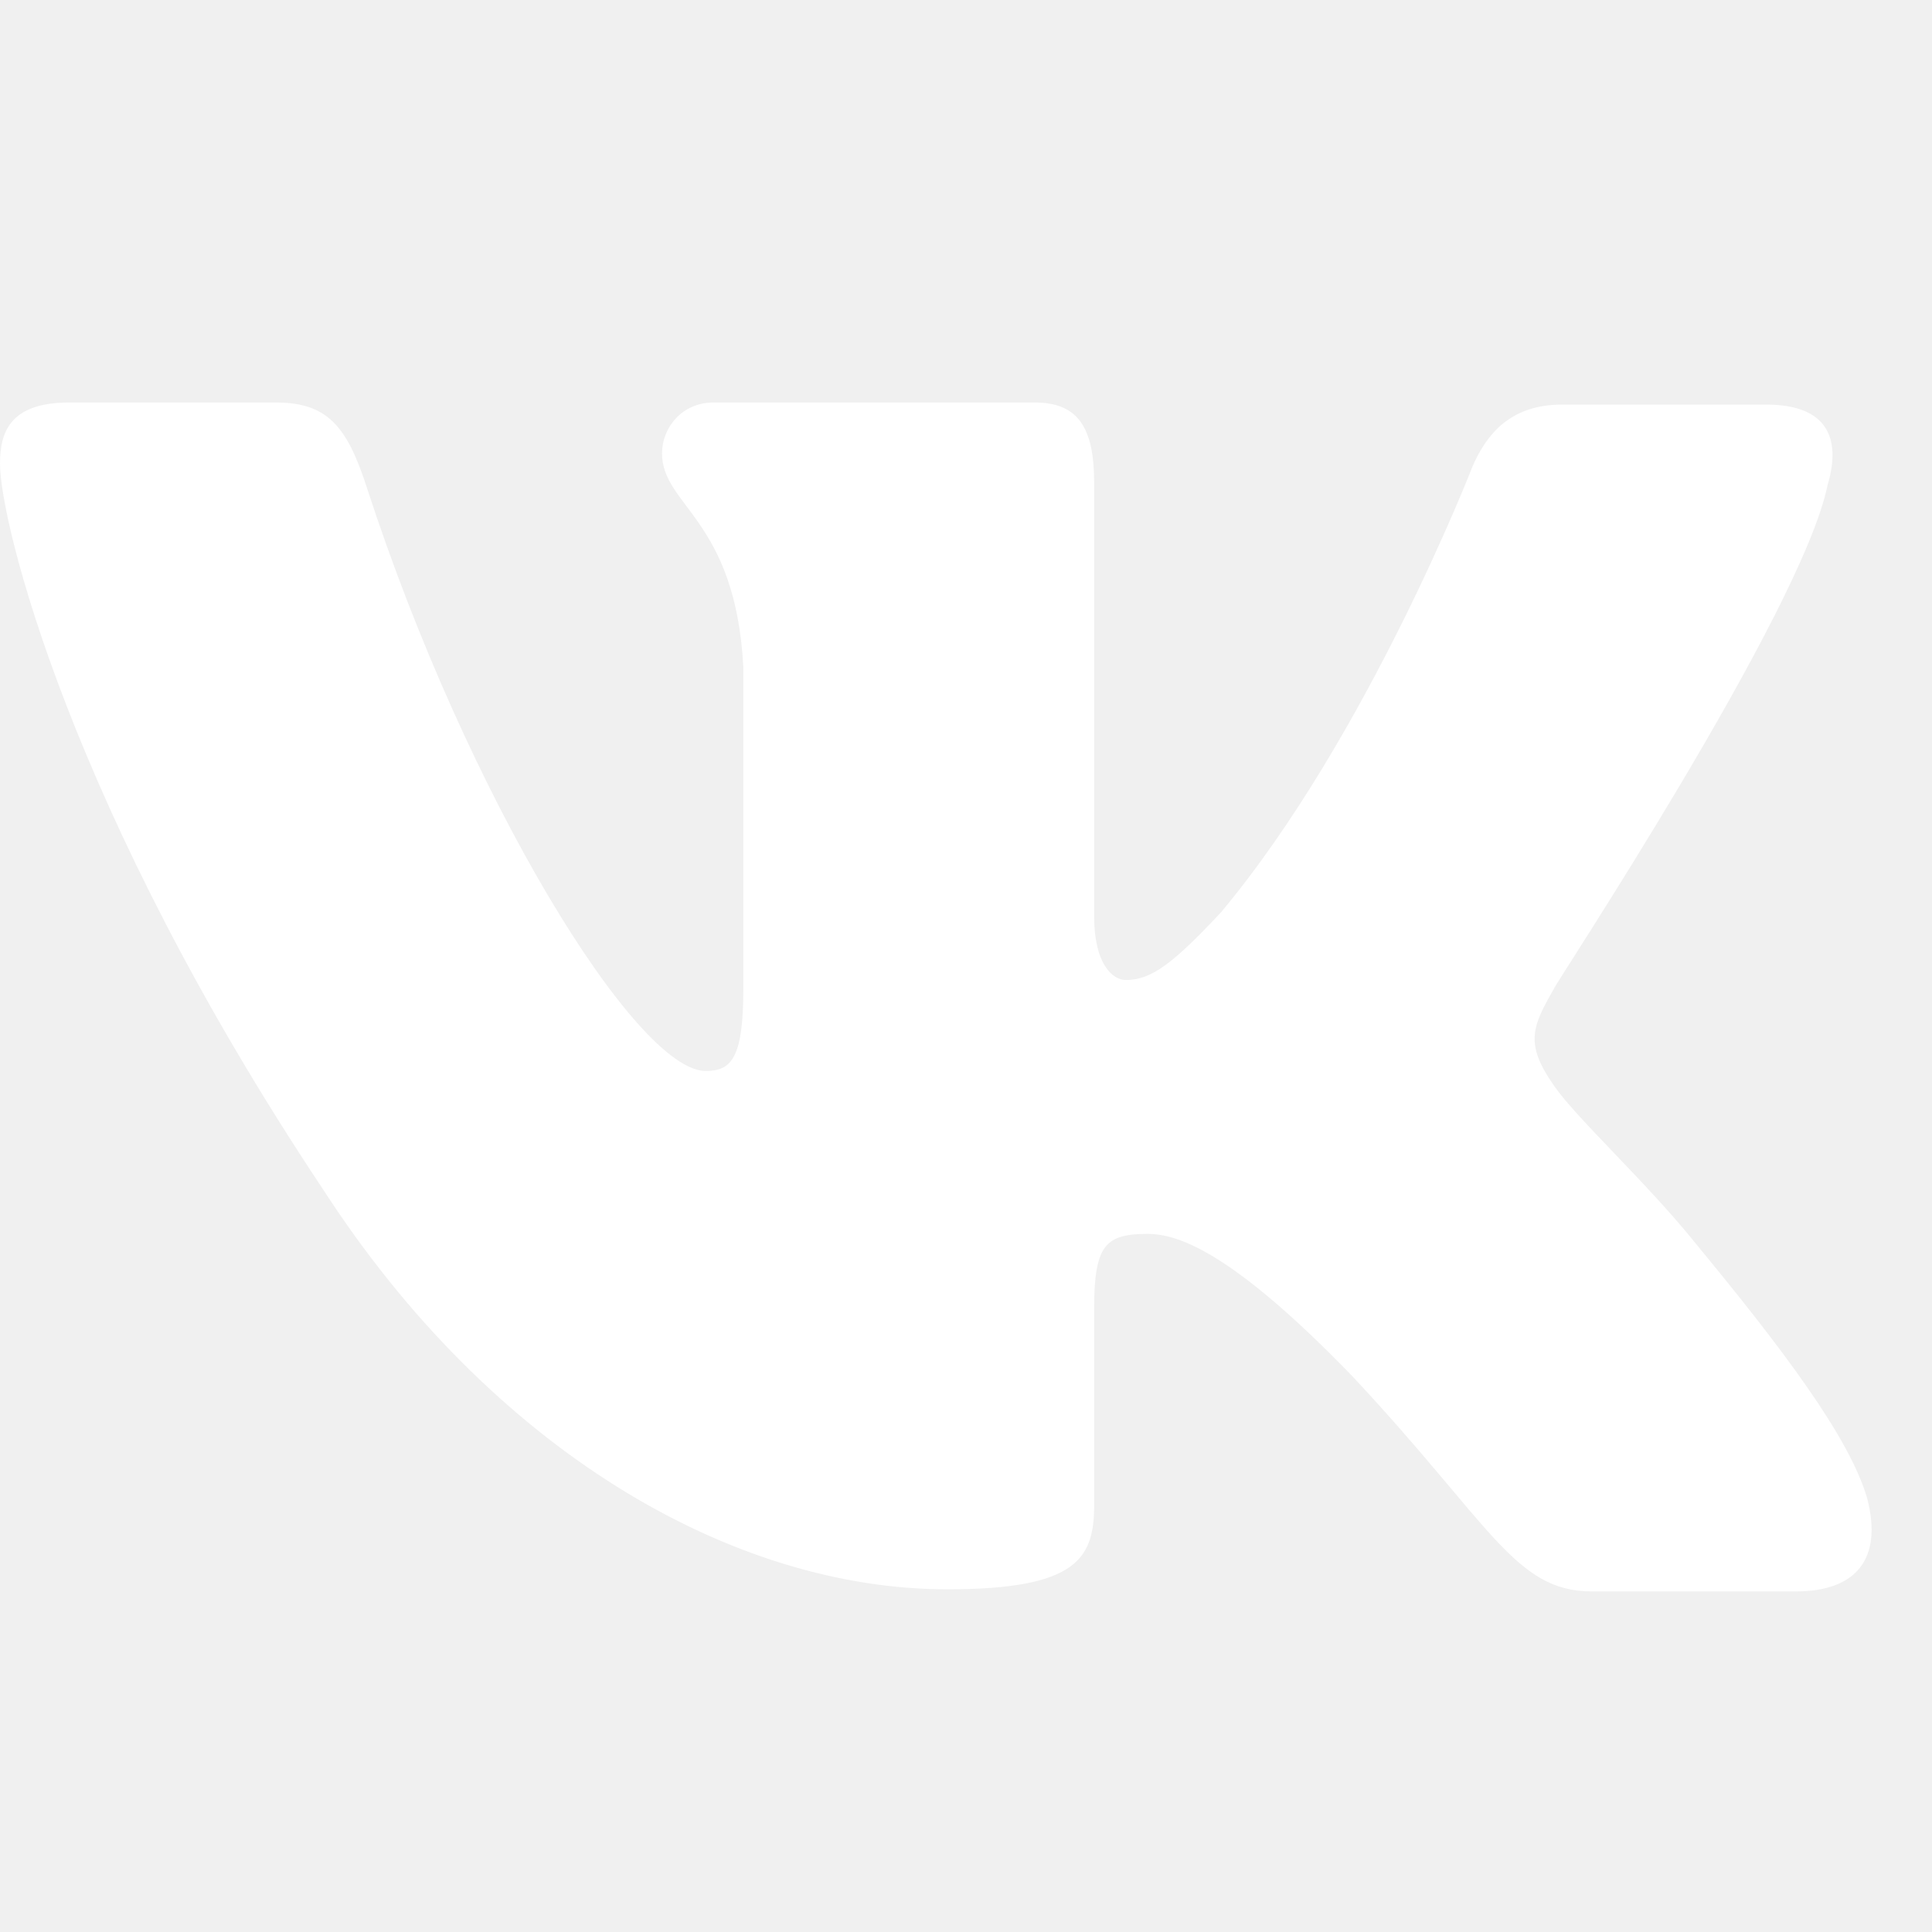
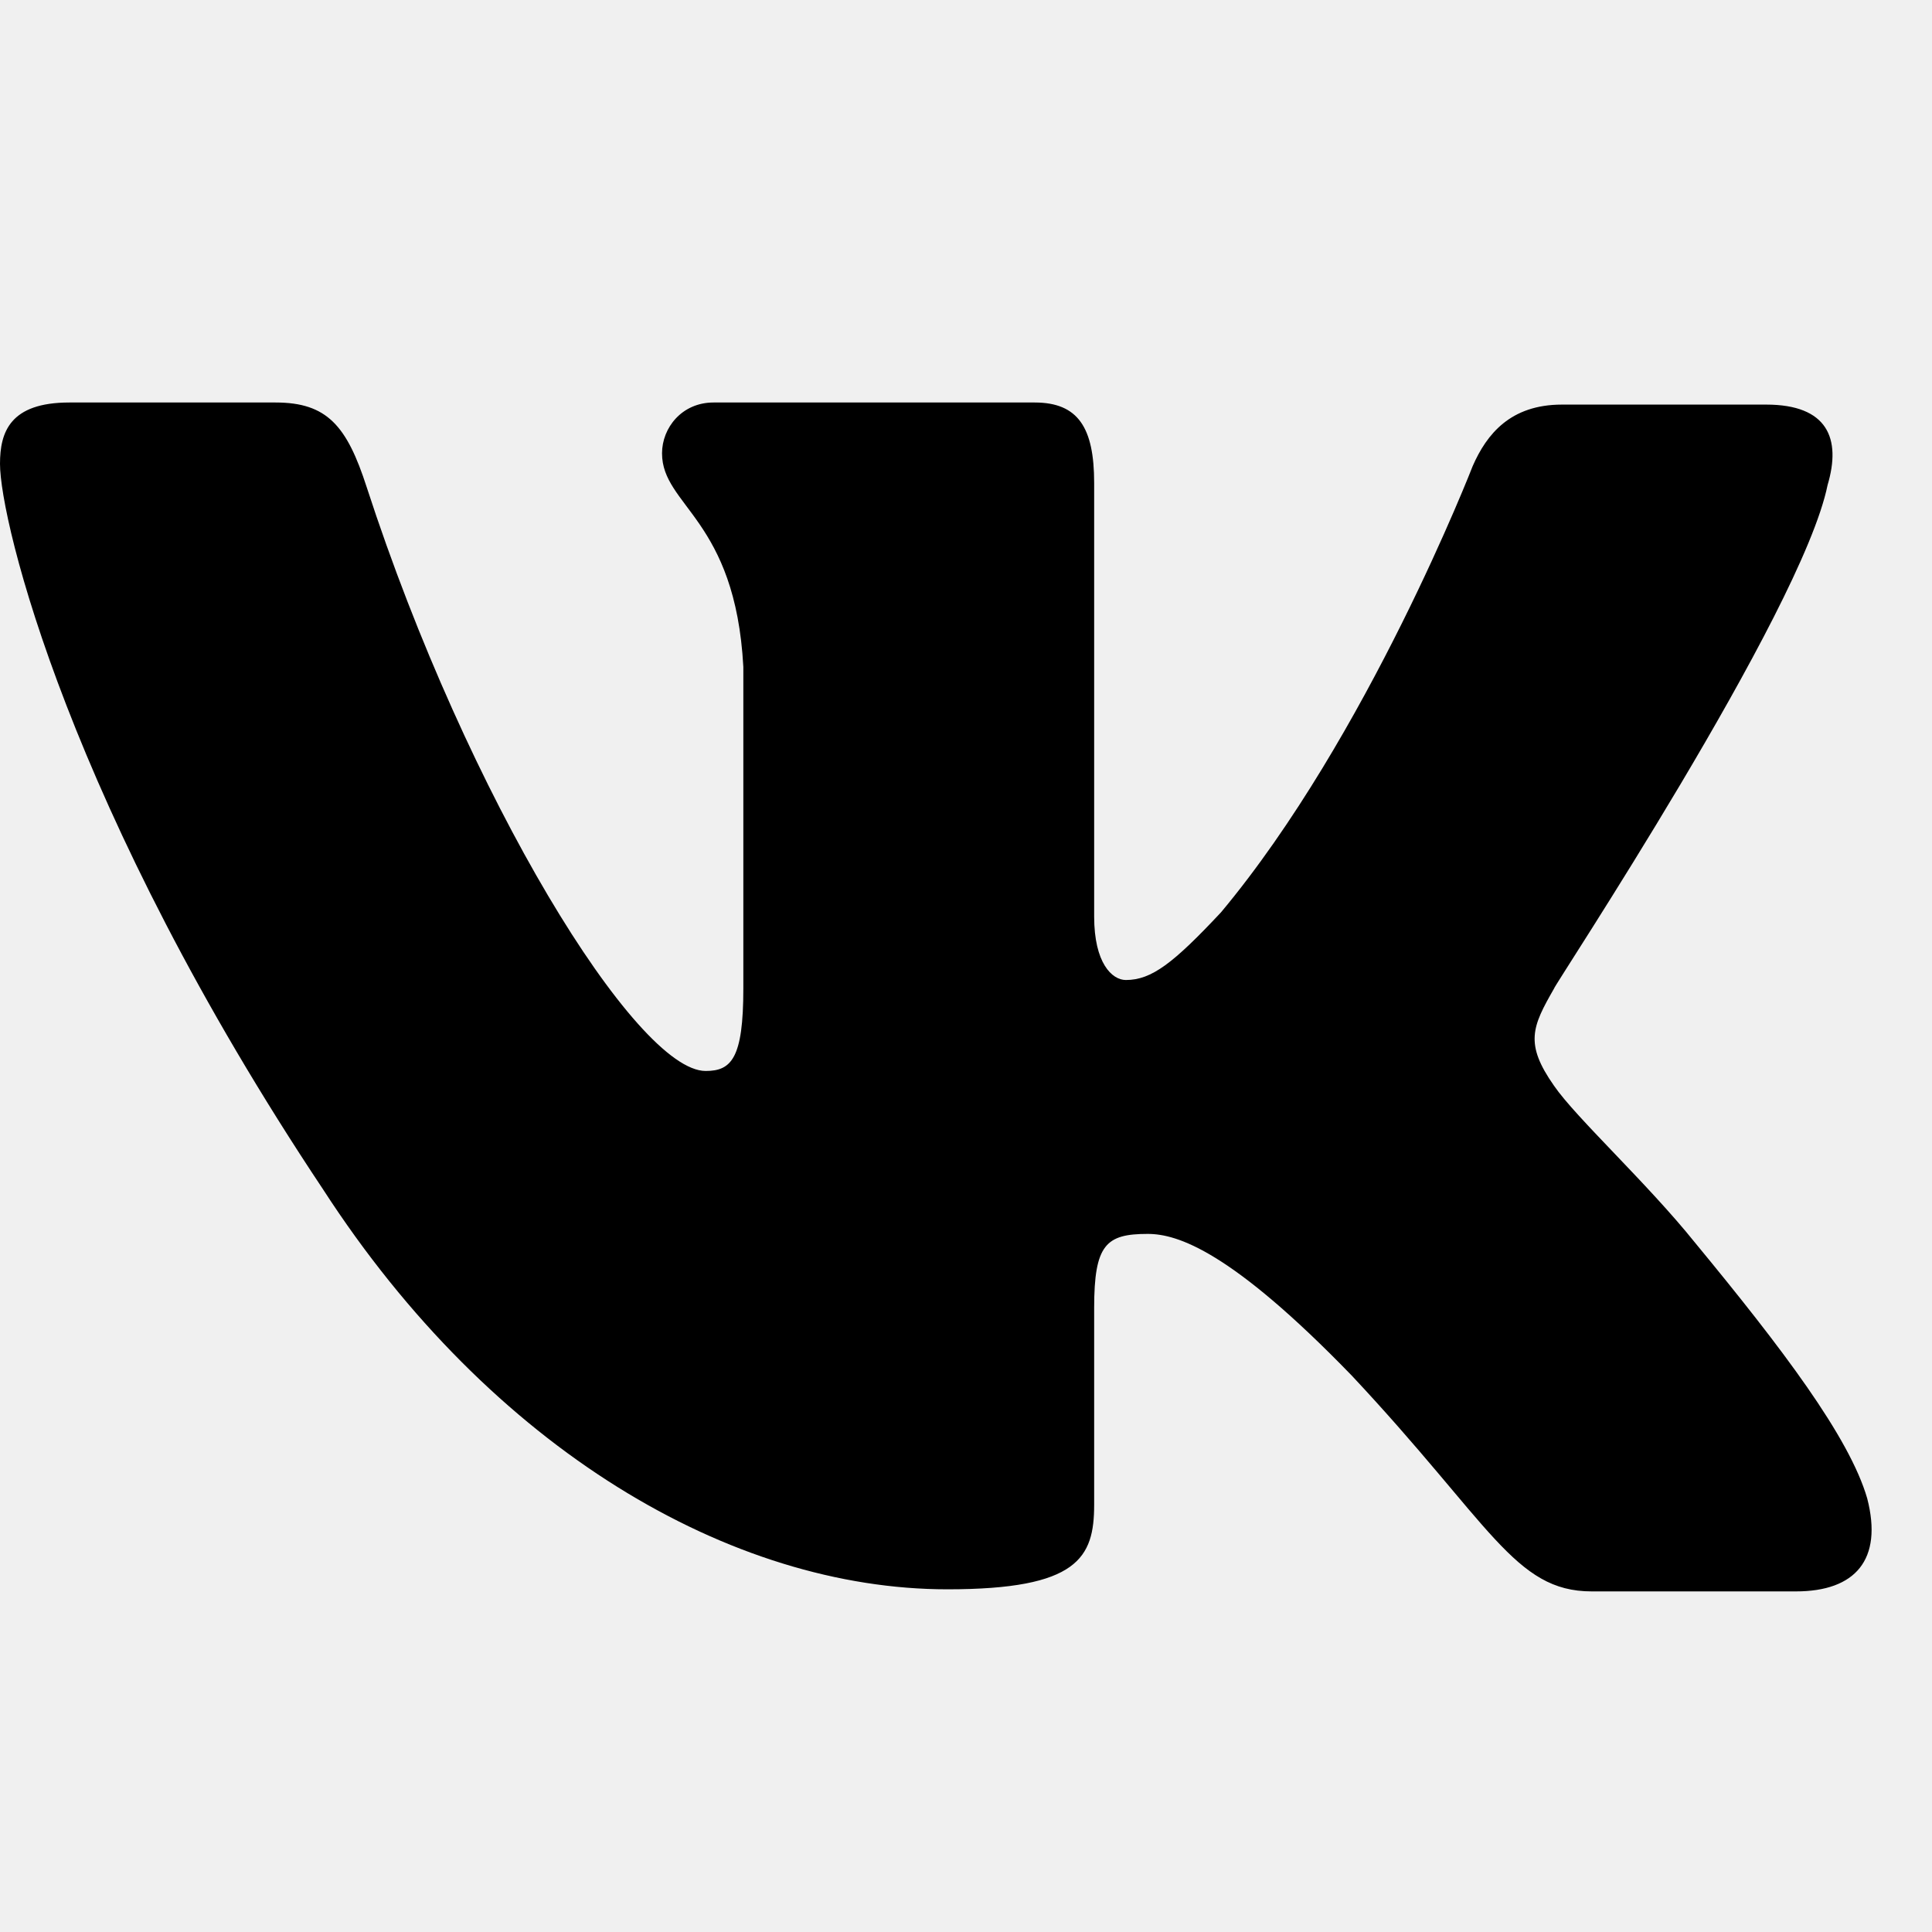
- <svg xmlns="http://www.w3.org/2000/svg" width="24" height="24" viewBox="0 0 24 24" fill="none">
-   <path fill-rule="evenodd" clip-rule="evenodd" d="M22.703 6.025C22.875 5.447 22.703 5.026 21.94 5.026H19.403C18.763 5.026 18.468 5.394 18.295 5.788C18.295 5.788 16.99 9.152 15.168 11.333C14.577 11.964 14.306 12.174 13.986 12.174C13.814 12.174 13.592 11.964 13.592 11.386V5.999C13.592 5.315 13.395 5 12.853 5H8.864C8.47 5 8.224 5.315 8.224 5.631C8.224 6.288 9.135 6.445 9.234 8.285V12.28C9.234 13.147 9.086 13.304 8.766 13.304C7.904 13.304 5.811 9.914 4.555 6.051C4.309 5.289 4.063 5 3.423 5H0.862C0.123 5 0 5.368 0 5.762C0 6.472 0.862 10.046 4.014 14.776C6.107 18.009 9.086 19.743 11.77 19.743C13.395 19.743 13.592 19.349 13.592 18.692V16.248C13.592 15.459 13.74 15.328 14.257 15.328C14.626 15.328 15.291 15.538 16.793 17.089C18.517 18.928 18.812 19.769 19.773 19.769H22.309C23.048 19.769 23.392 19.375 23.195 18.613C22.974 17.851 22.137 16.747 21.053 15.433C20.462 14.697 19.576 13.883 19.305 13.488C18.936 12.963 19.034 12.753 19.305 12.28C19.28 12.28 22.383 7.602 22.703 6.025Z" fill="white" />
+ <svg xmlns="http://www.w3.org/2000/svg" width="100%" height="100%" viewBox="0 0 24 24" fill="none">
+   <path fill-rule="evenodd" clip-rule="evenodd" d="M22.703 6.025C22.875 5.447 22.703 5.026 21.94 5.026H19.403C18.763 5.026 18.468 5.394 18.295 5.788C18.295 5.788 16.99 9.152 15.168 11.333C14.577 11.964 14.306 12.174 13.986 12.174C13.814 12.174 13.592 11.964 13.592 11.386V5.999C13.592 5.315 13.395 5 12.853 5H8.864C8.47 5 8.224 5.315 8.224 5.631C8.224 6.288 9.135 6.445 9.234 8.285V12.28C9.234 13.147 9.086 13.304 8.766 13.304C7.904 13.304 5.811 9.914 4.555 6.051C4.309 5.289 4.063 5 3.423 5H0.862C0.123 5 0 5.368 0 5.762C0 6.472 0.862 10.046 4.014 14.776C6.107 18.009 9.086 19.743 11.77 19.743C13.395 19.743 13.592 19.349 13.592 18.692V16.248C13.592 15.459 13.74 15.328 14.257 15.328C14.626 15.328 15.291 15.538 16.793 17.089C18.517 18.928 18.812 19.769 19.773 19.769H22.309C23.048 19.769 23.392 19.375 23.195 18.613C22.974 17.851 22.137 16.747 21.053 15.433C20.462 14.697 19.576 13.883 19.305 13.488C18.936 12.963 19.034 12.753 19.305 12.28C19.28 12.28 22.383 7.602 22.703 6.025Z" fill="currentColor" />
</svg>
